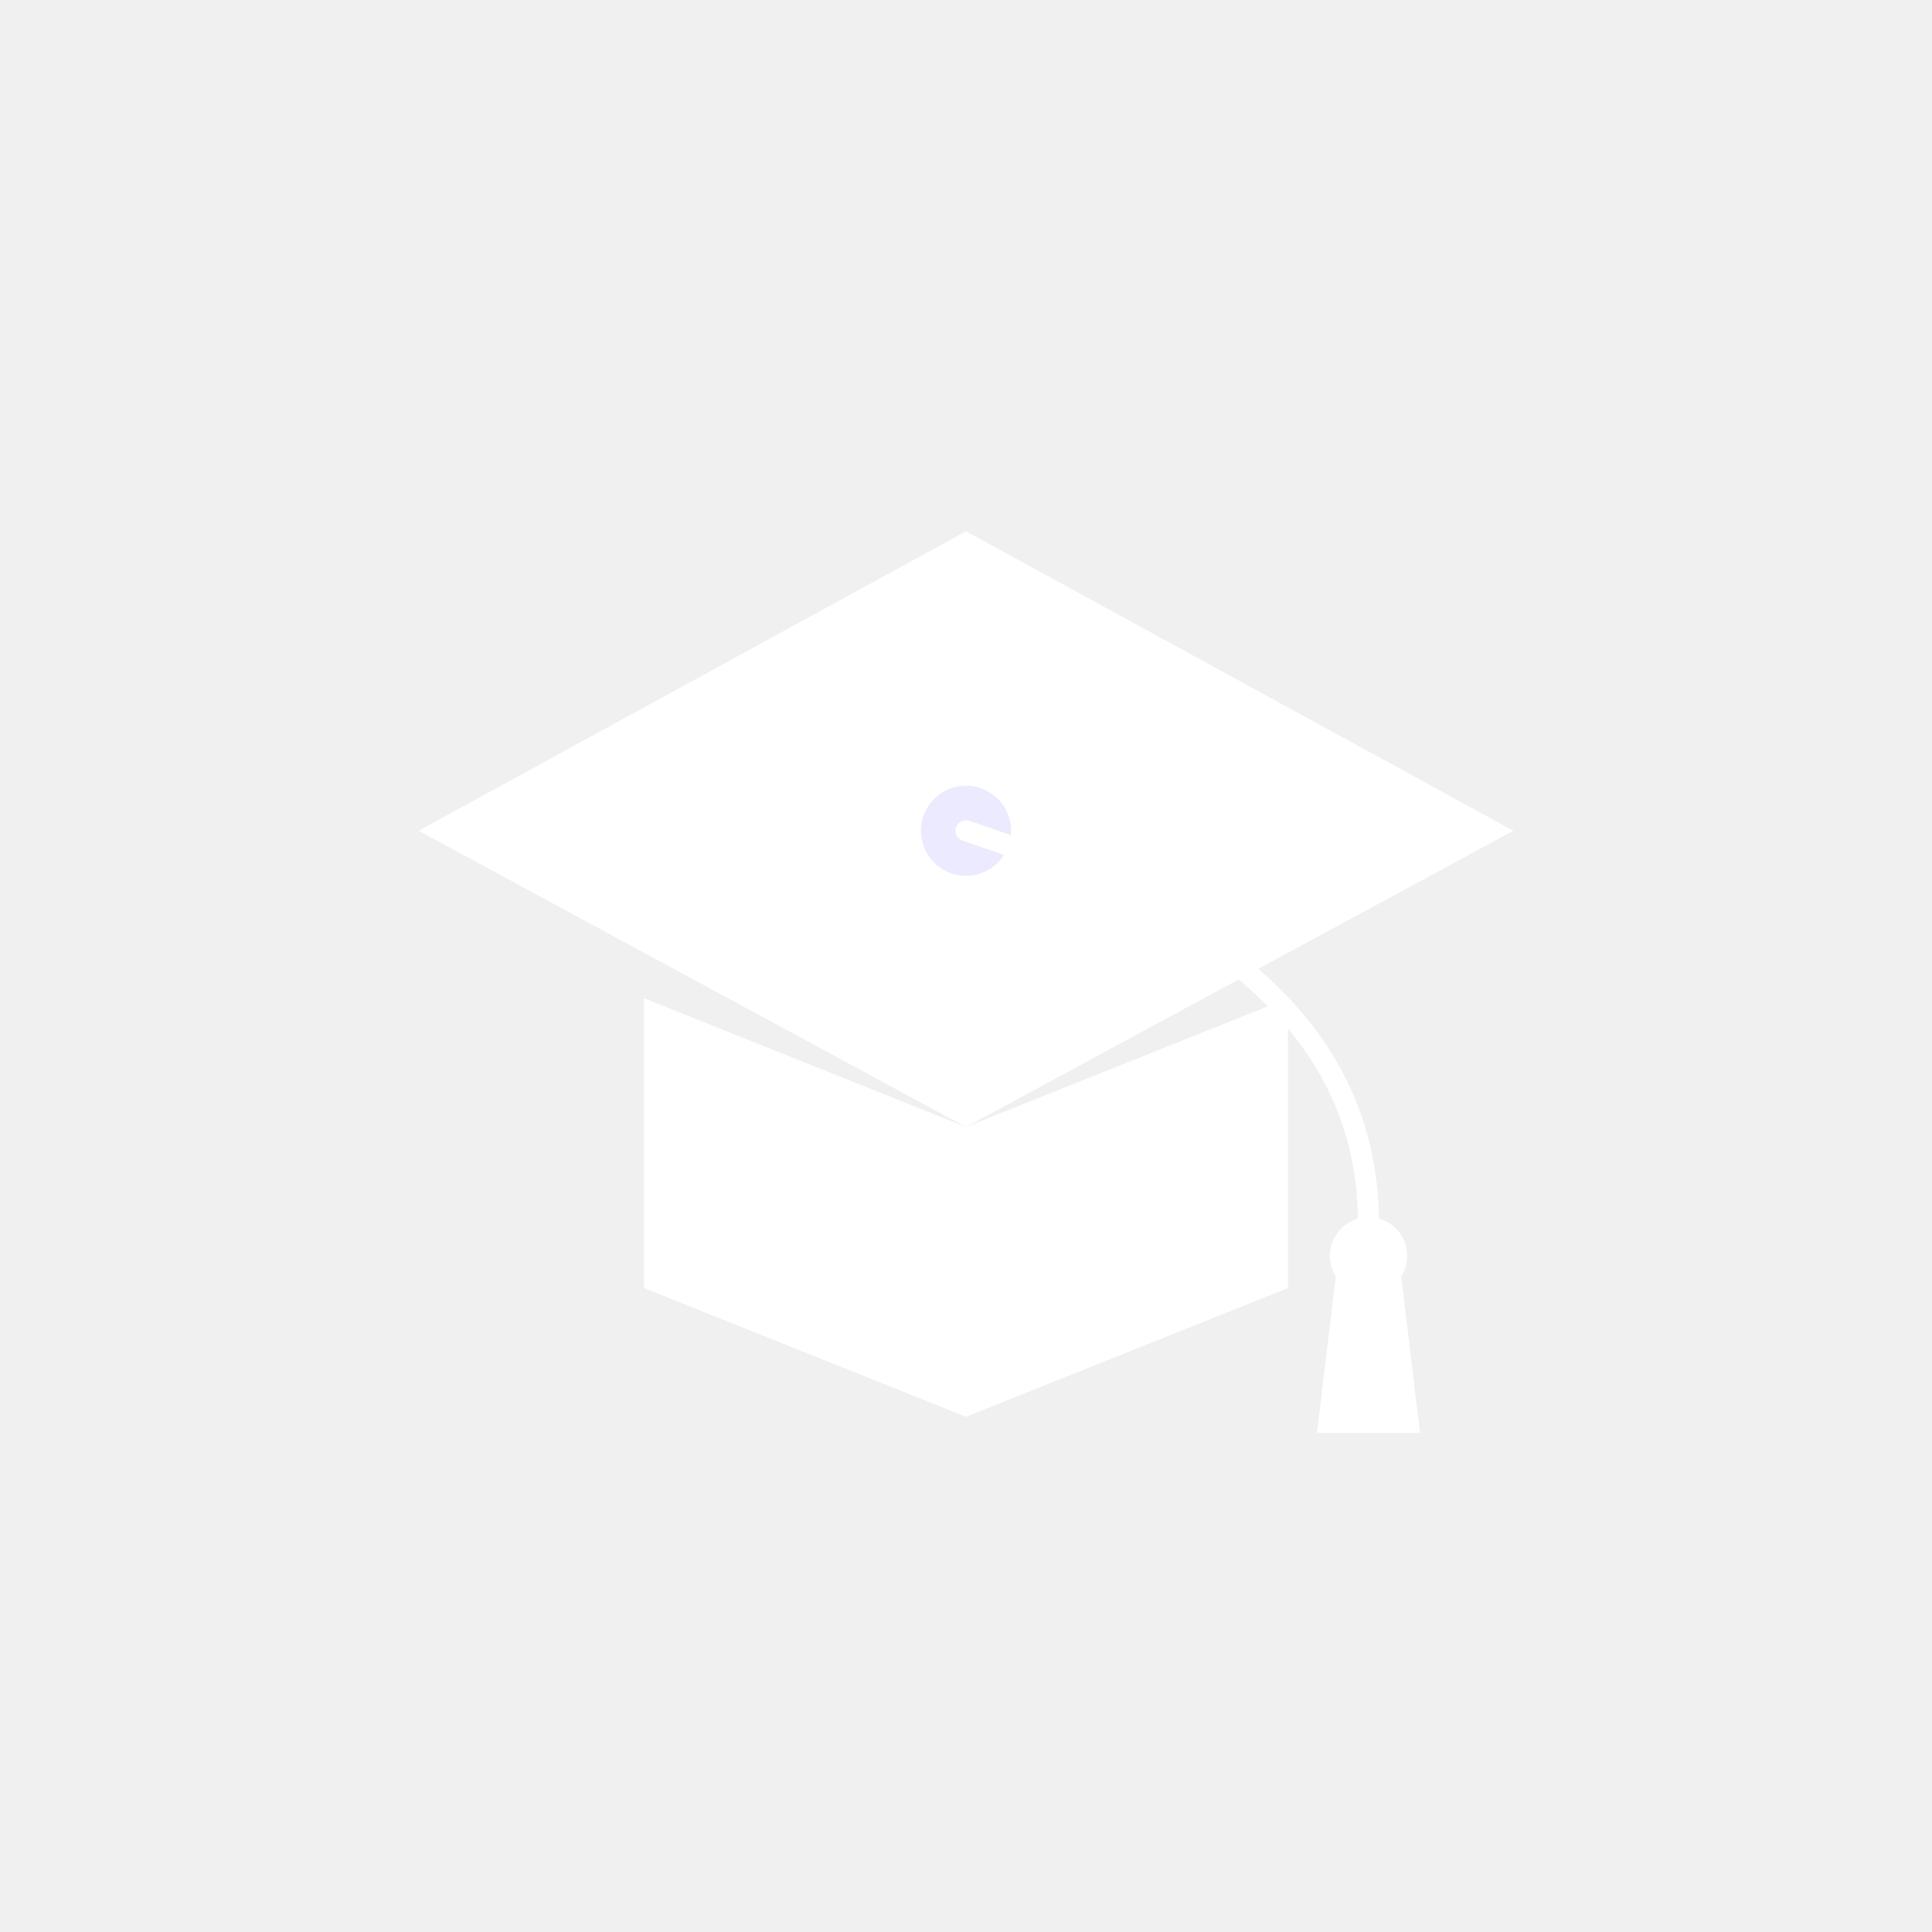
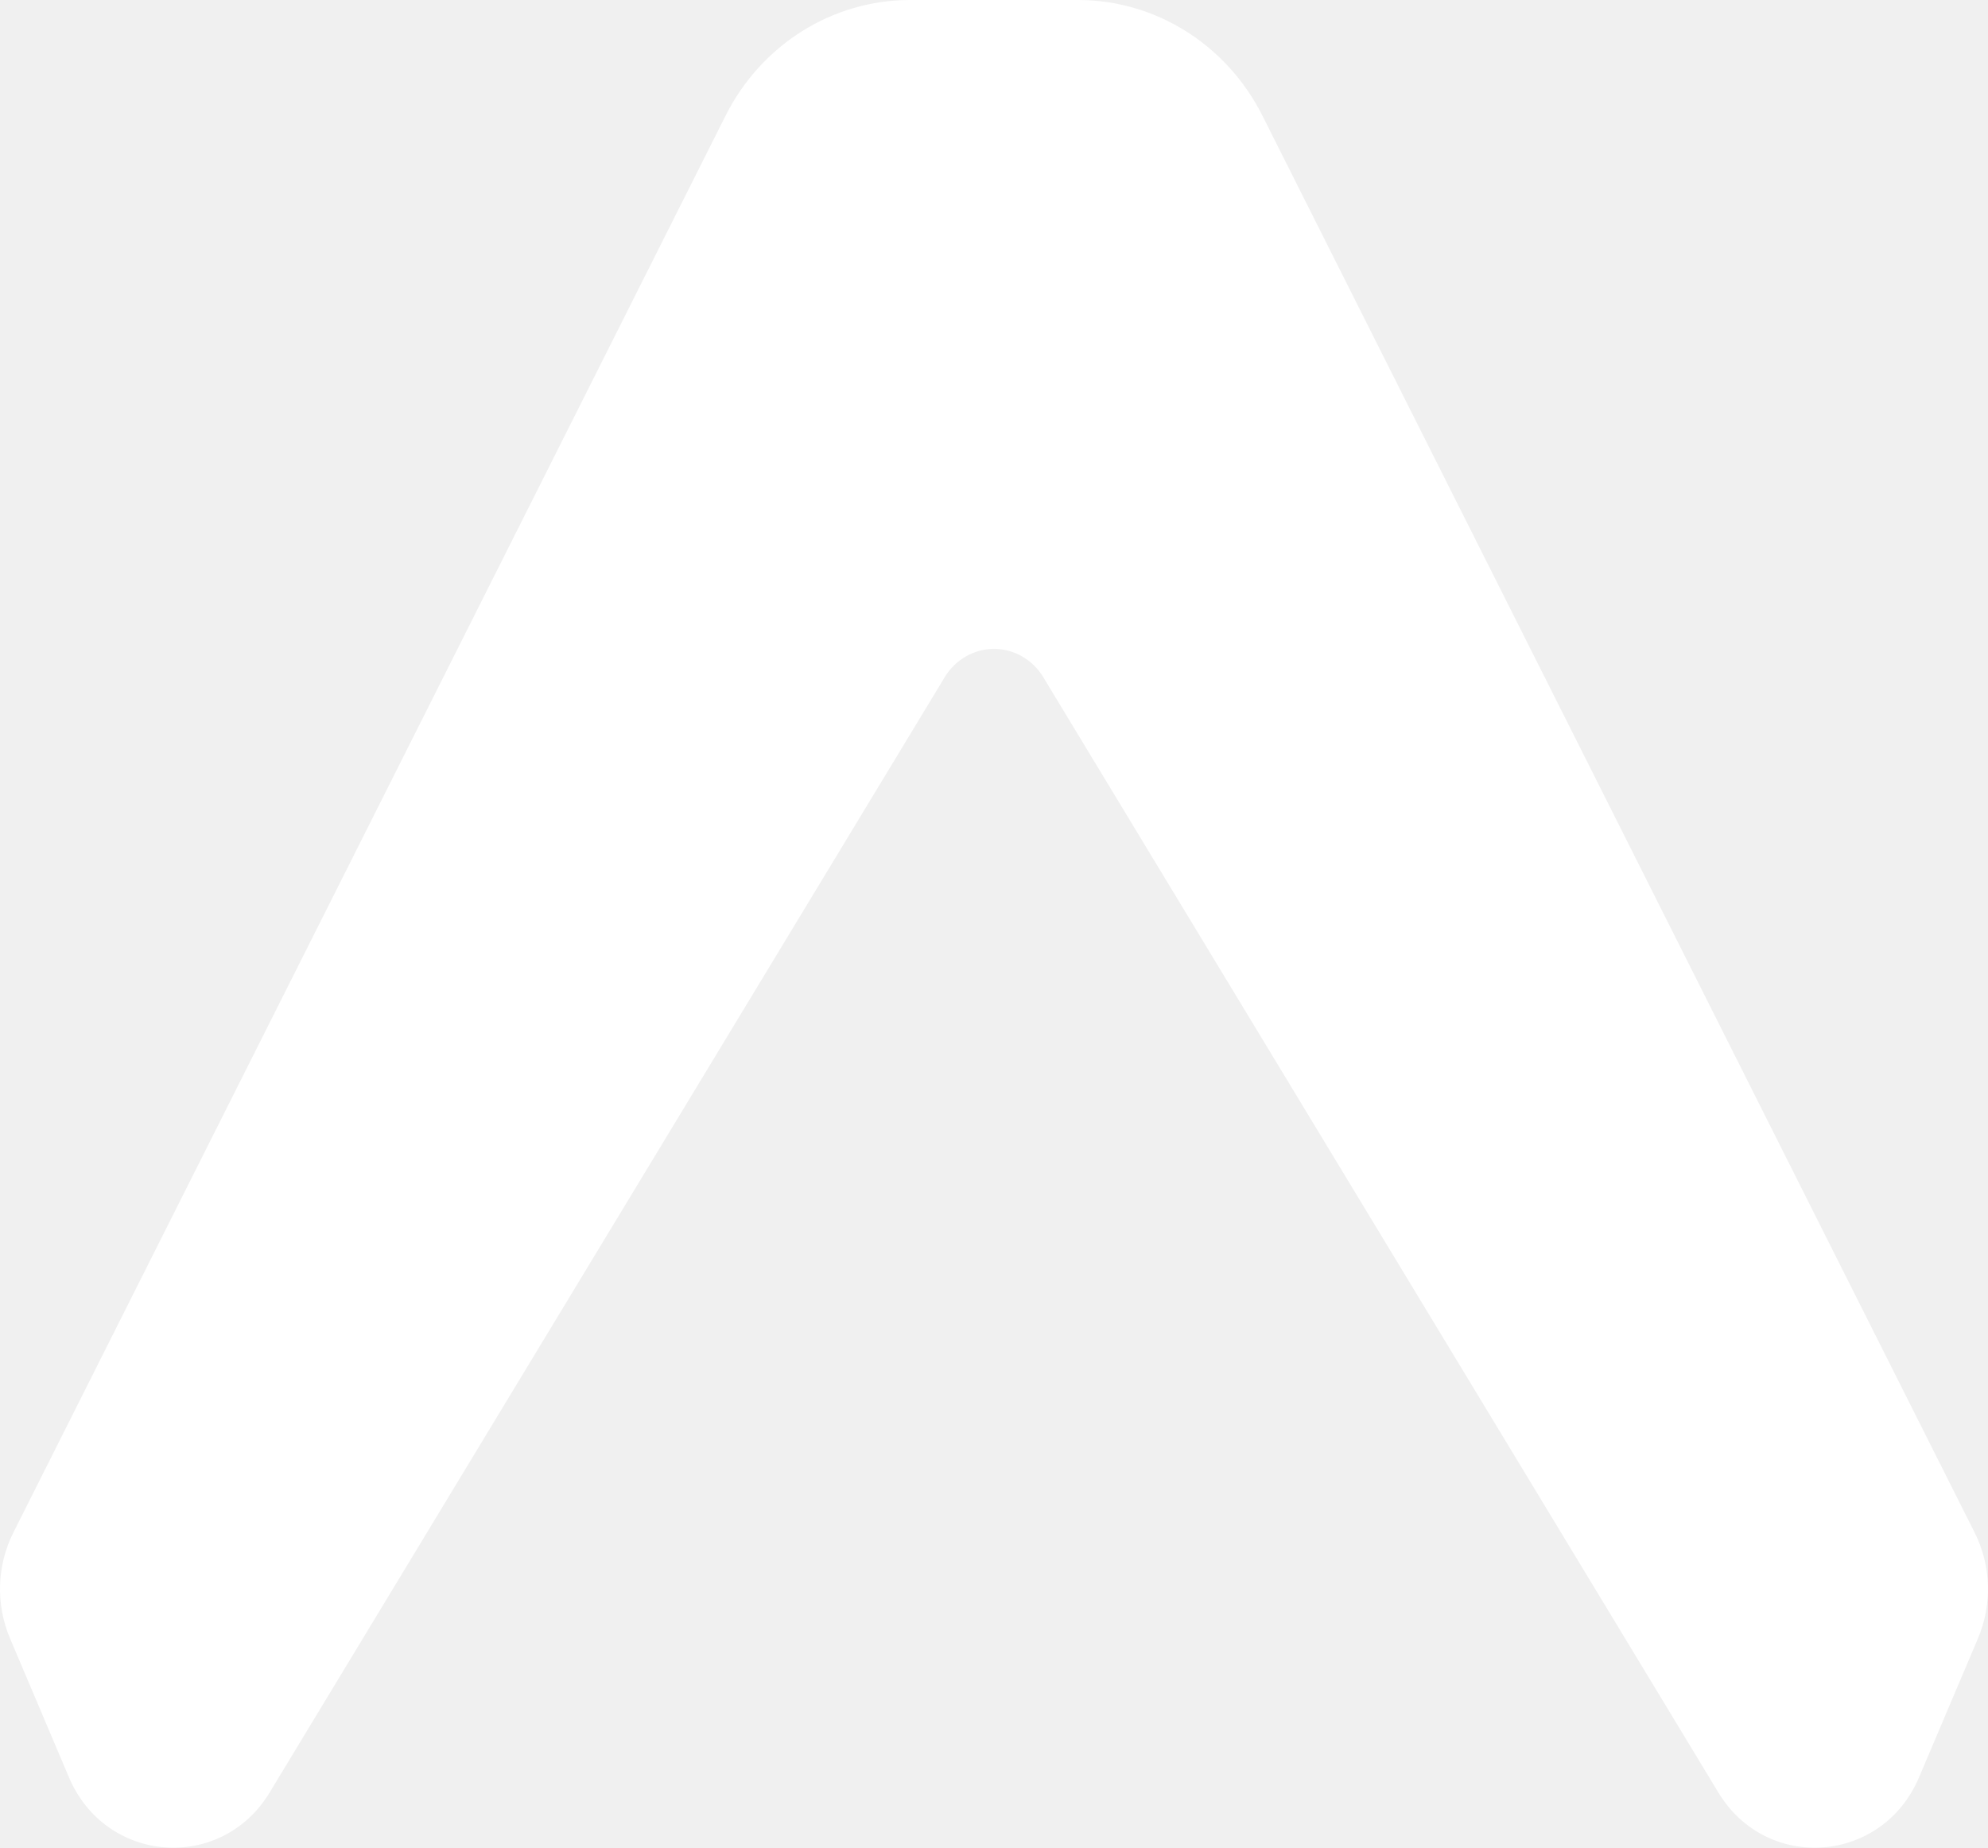
- <svg xmlns="http://www.w3.org/2000/svg" width="600" height="600" viewBox="0 0 600 600" fill="none">
-   <polygon points="200,310 200,400 300,440 400,400 400,310 300,350" fill="white" />
-   <polygon points="300,165 470,258 300,350 130,258" fill="white" />
-   <circle cx="300" cy="258" r="14" fill="#ECEAFE" />
-   <path d="M300 258 C 360 278, 425 310, 425 380" stroke="white" stroke-width="6.5" stroke-linecap="round" fill="none" />
-   <circle cx="425" cy="390" r="12" fill="white" />
-   <polygon points="415,395 409,445 441,445 435,395" fill="white" />
+ <svg xmlns="http://www.w3.org/2000/svg" width="652" height="606" viewBox="0 0 652 606" fill="none">
+   <path d="M353.554 0H298.446C273.006 0 249.684 14.635 237.962 37.954L4.38 502.646C-1.043 513.435 -1.451 526.178 3.272 537.313L22.612 582.918C34.648 611.297 72.54 614.156 88.441 587.885L309.863 222.063C313.34 216.317 319.439 212.826 326 212.826C332.561 212.826 338.659 216.317 342.137 222.063L563.559 587.885C579.46 614.156 617.352 611.297 629.388 582.918L648.728 537.313C653.451 526.178 653.043 513.435 647.62 502.646L414.038 37.954C402.316 14.635 378.994 0 353.554 0Z" fill="white" />
</svg>
